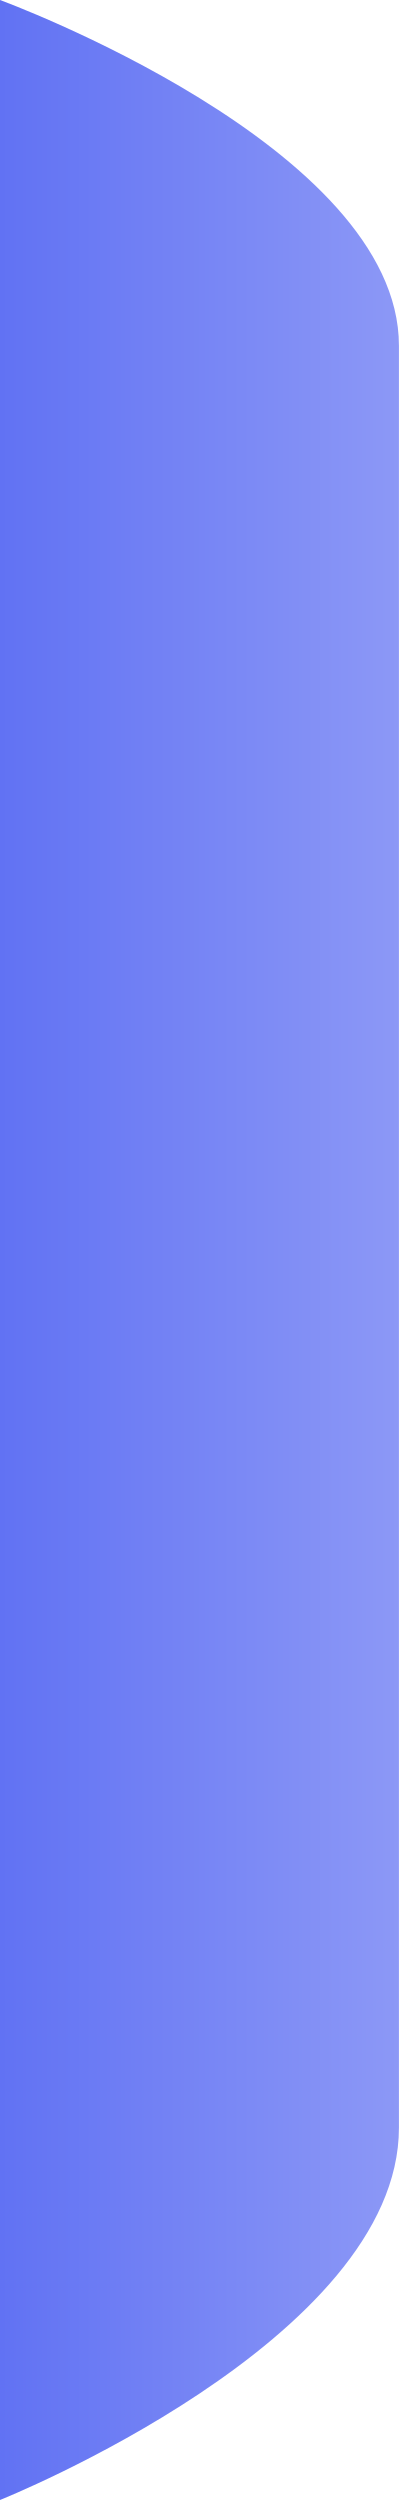
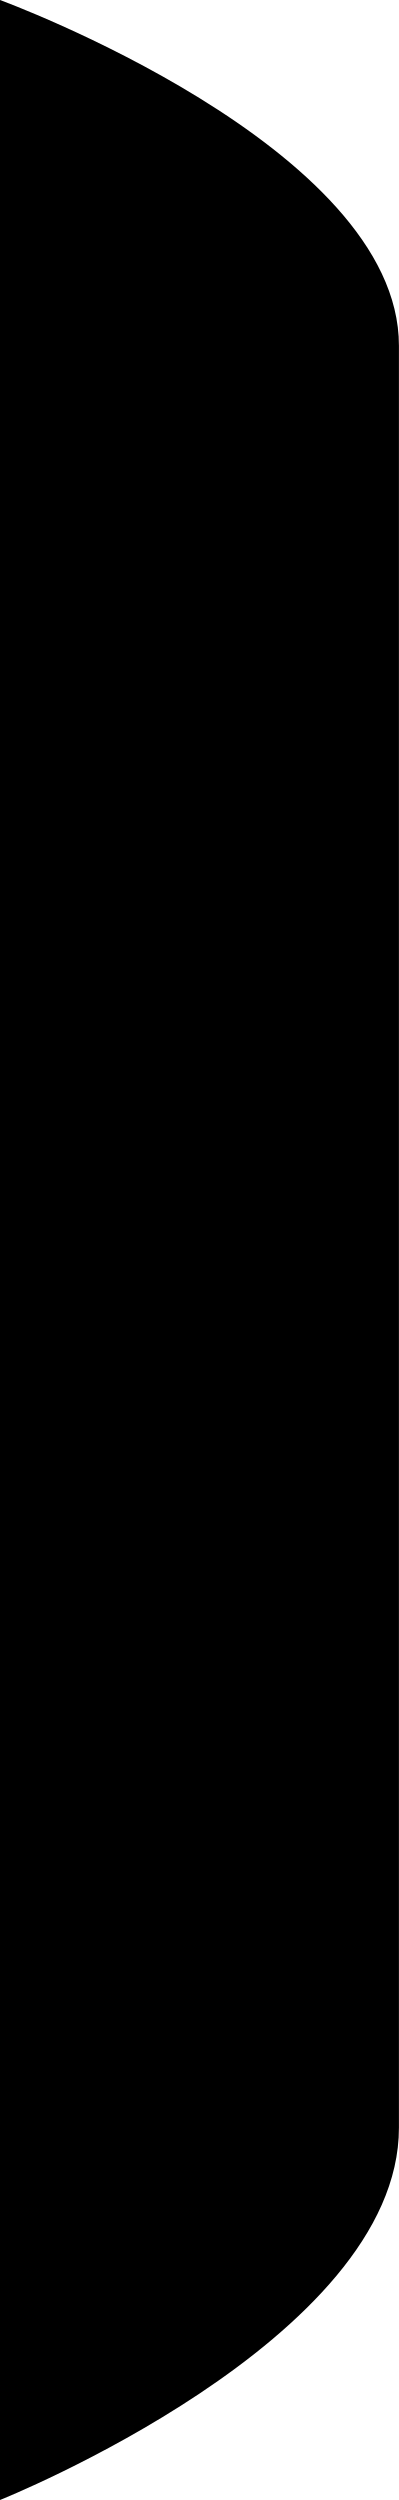
<svg xmlns="http://www.w3.org/2000/svg" width="15" height="94" viewBox="0 0 15 94" fill="none">
  <path d="M15 80C15 88 4.76837e-06 94 4.76837e-06 94L4.76837e-06 0C4.76837e-06 0 15 5.5 15 13C15 20.5 15 72 15 80Z" fill="url(#paint0_linear_4101_58876)" />
  <defs>
    <linearGradient id="paint0_linear_4101_58876" x1="15" y1="47" x2="4.76837e-06" y2="47" gradientUnits="userSpaceOnUse">
-       <stop stop-color="#8C98F6" />
-       <stop offset="1" stop-color="#6172F3" />
+       <stop stopColor="#8C98F6" />
+       <stop offset="1" stopColor="#6172F3" />
    </linearGradient>
  </defs>
</svg>
